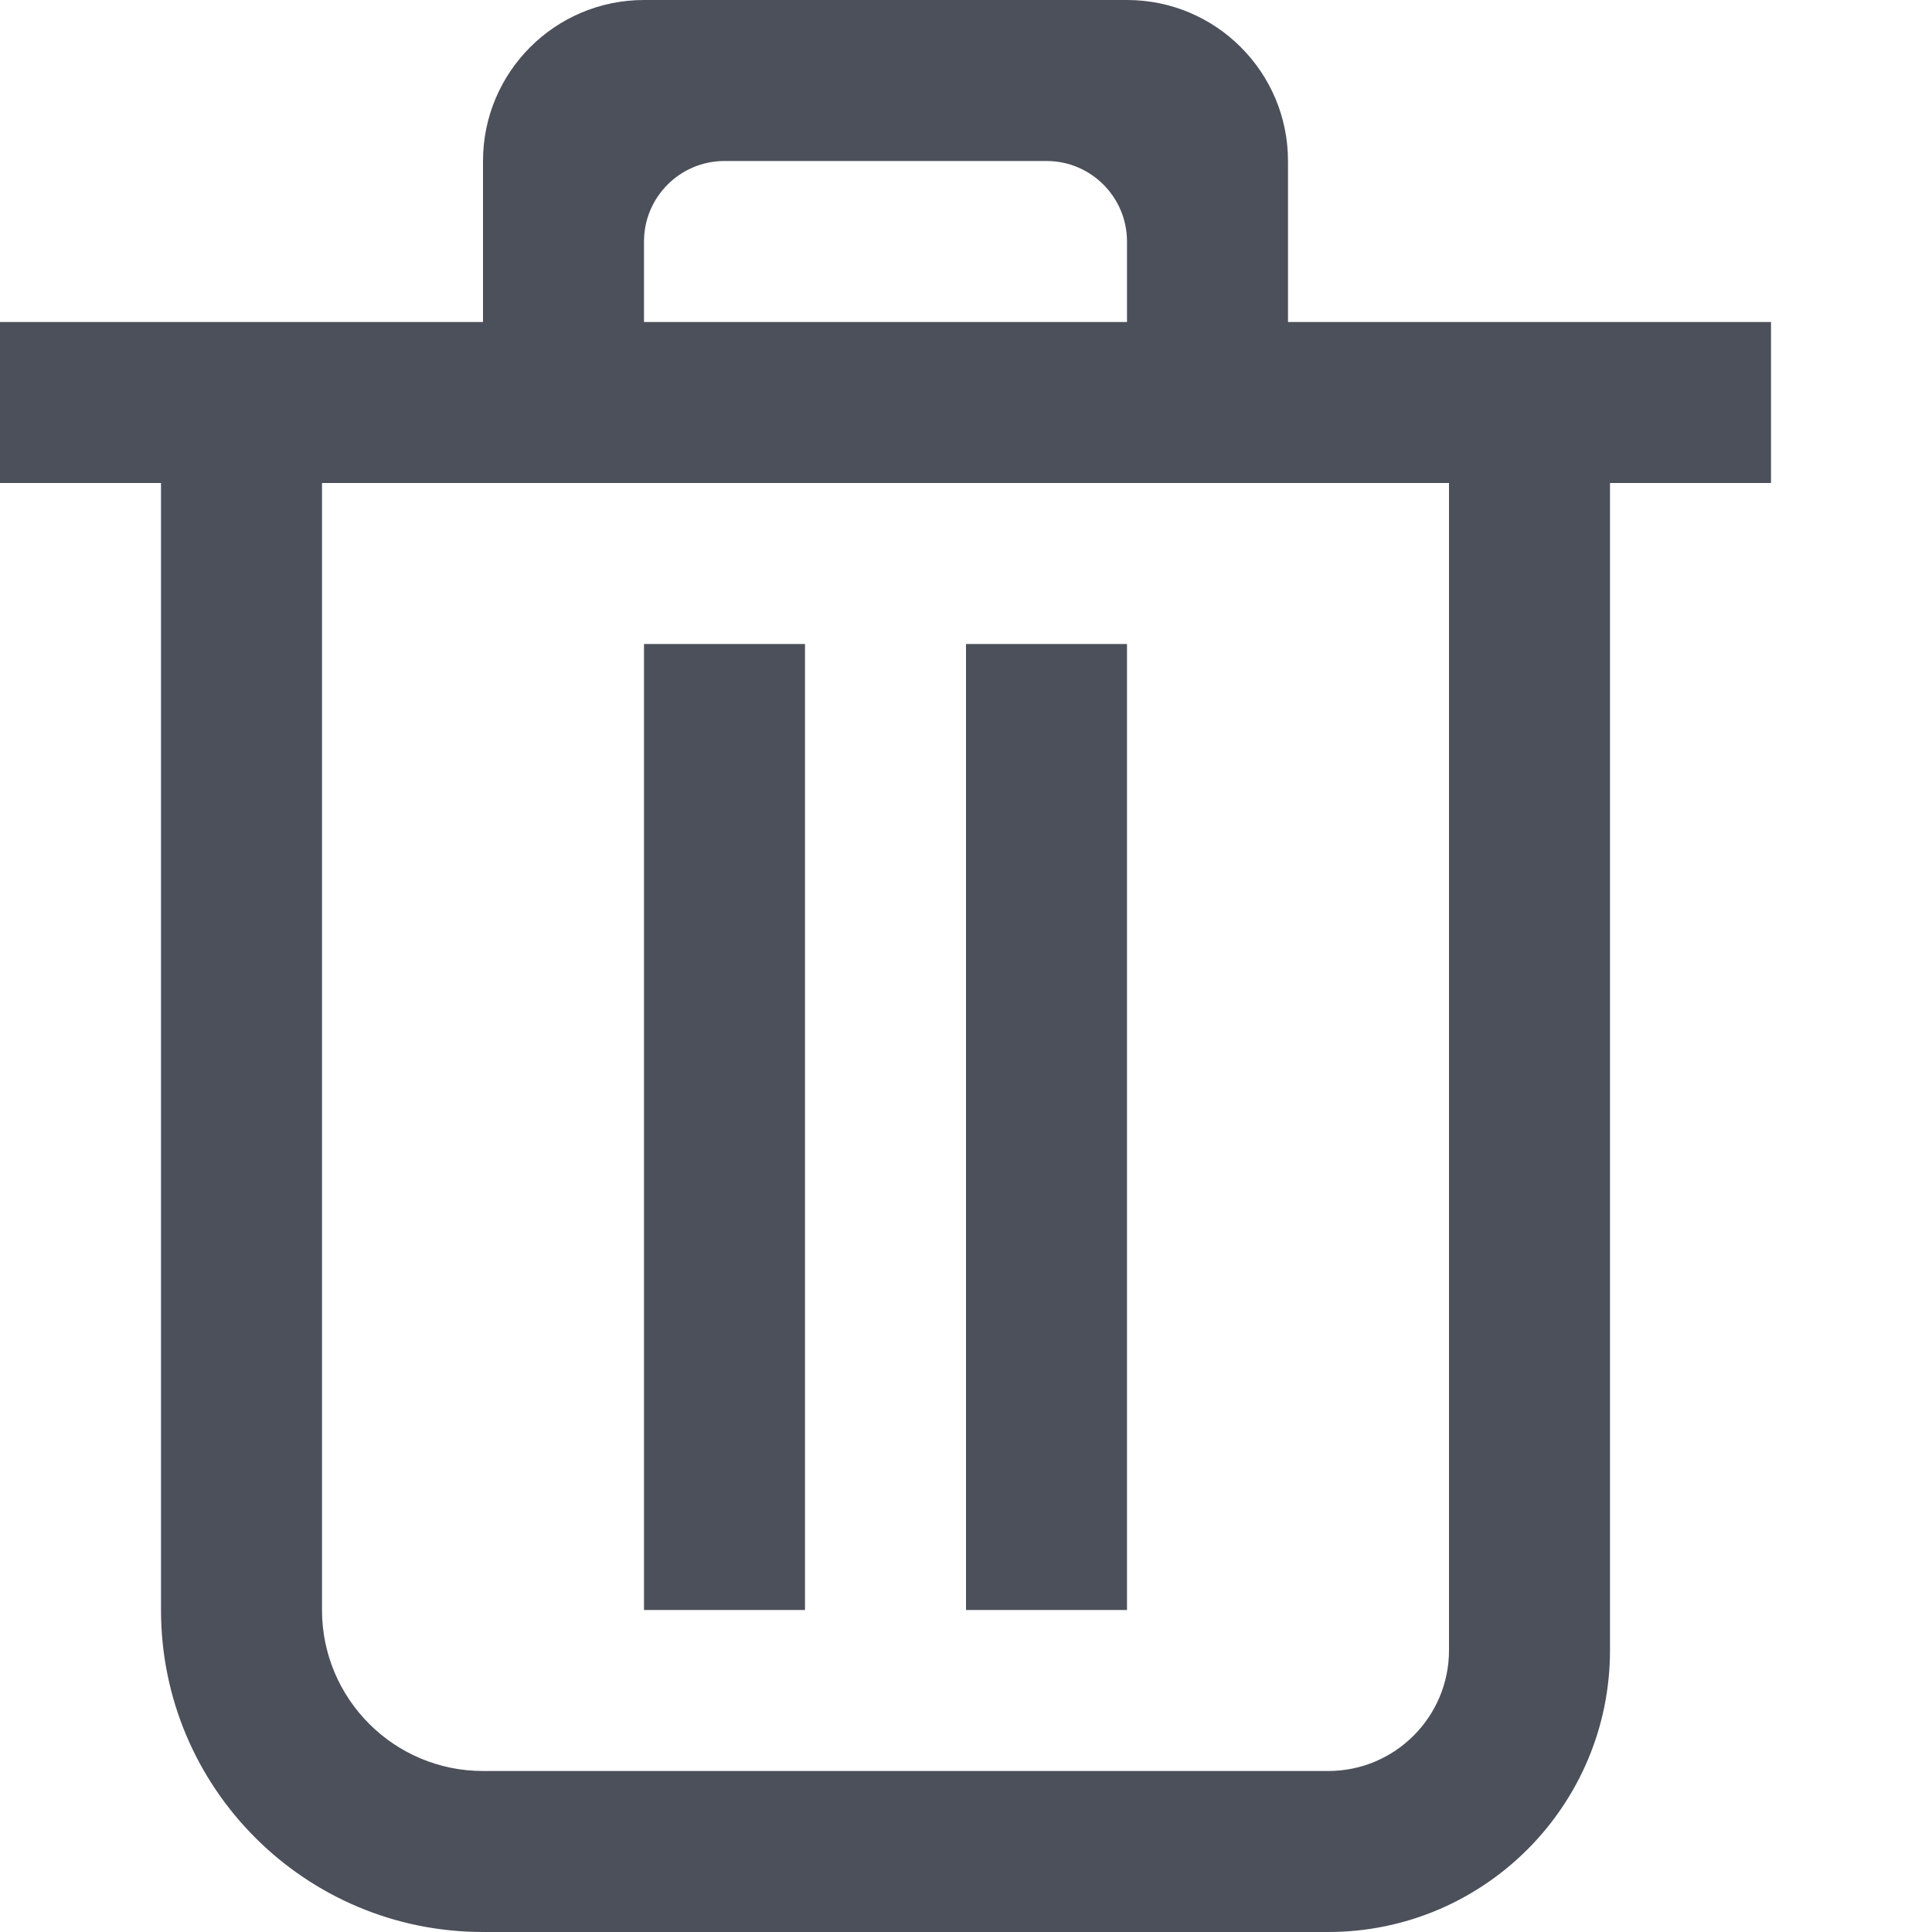
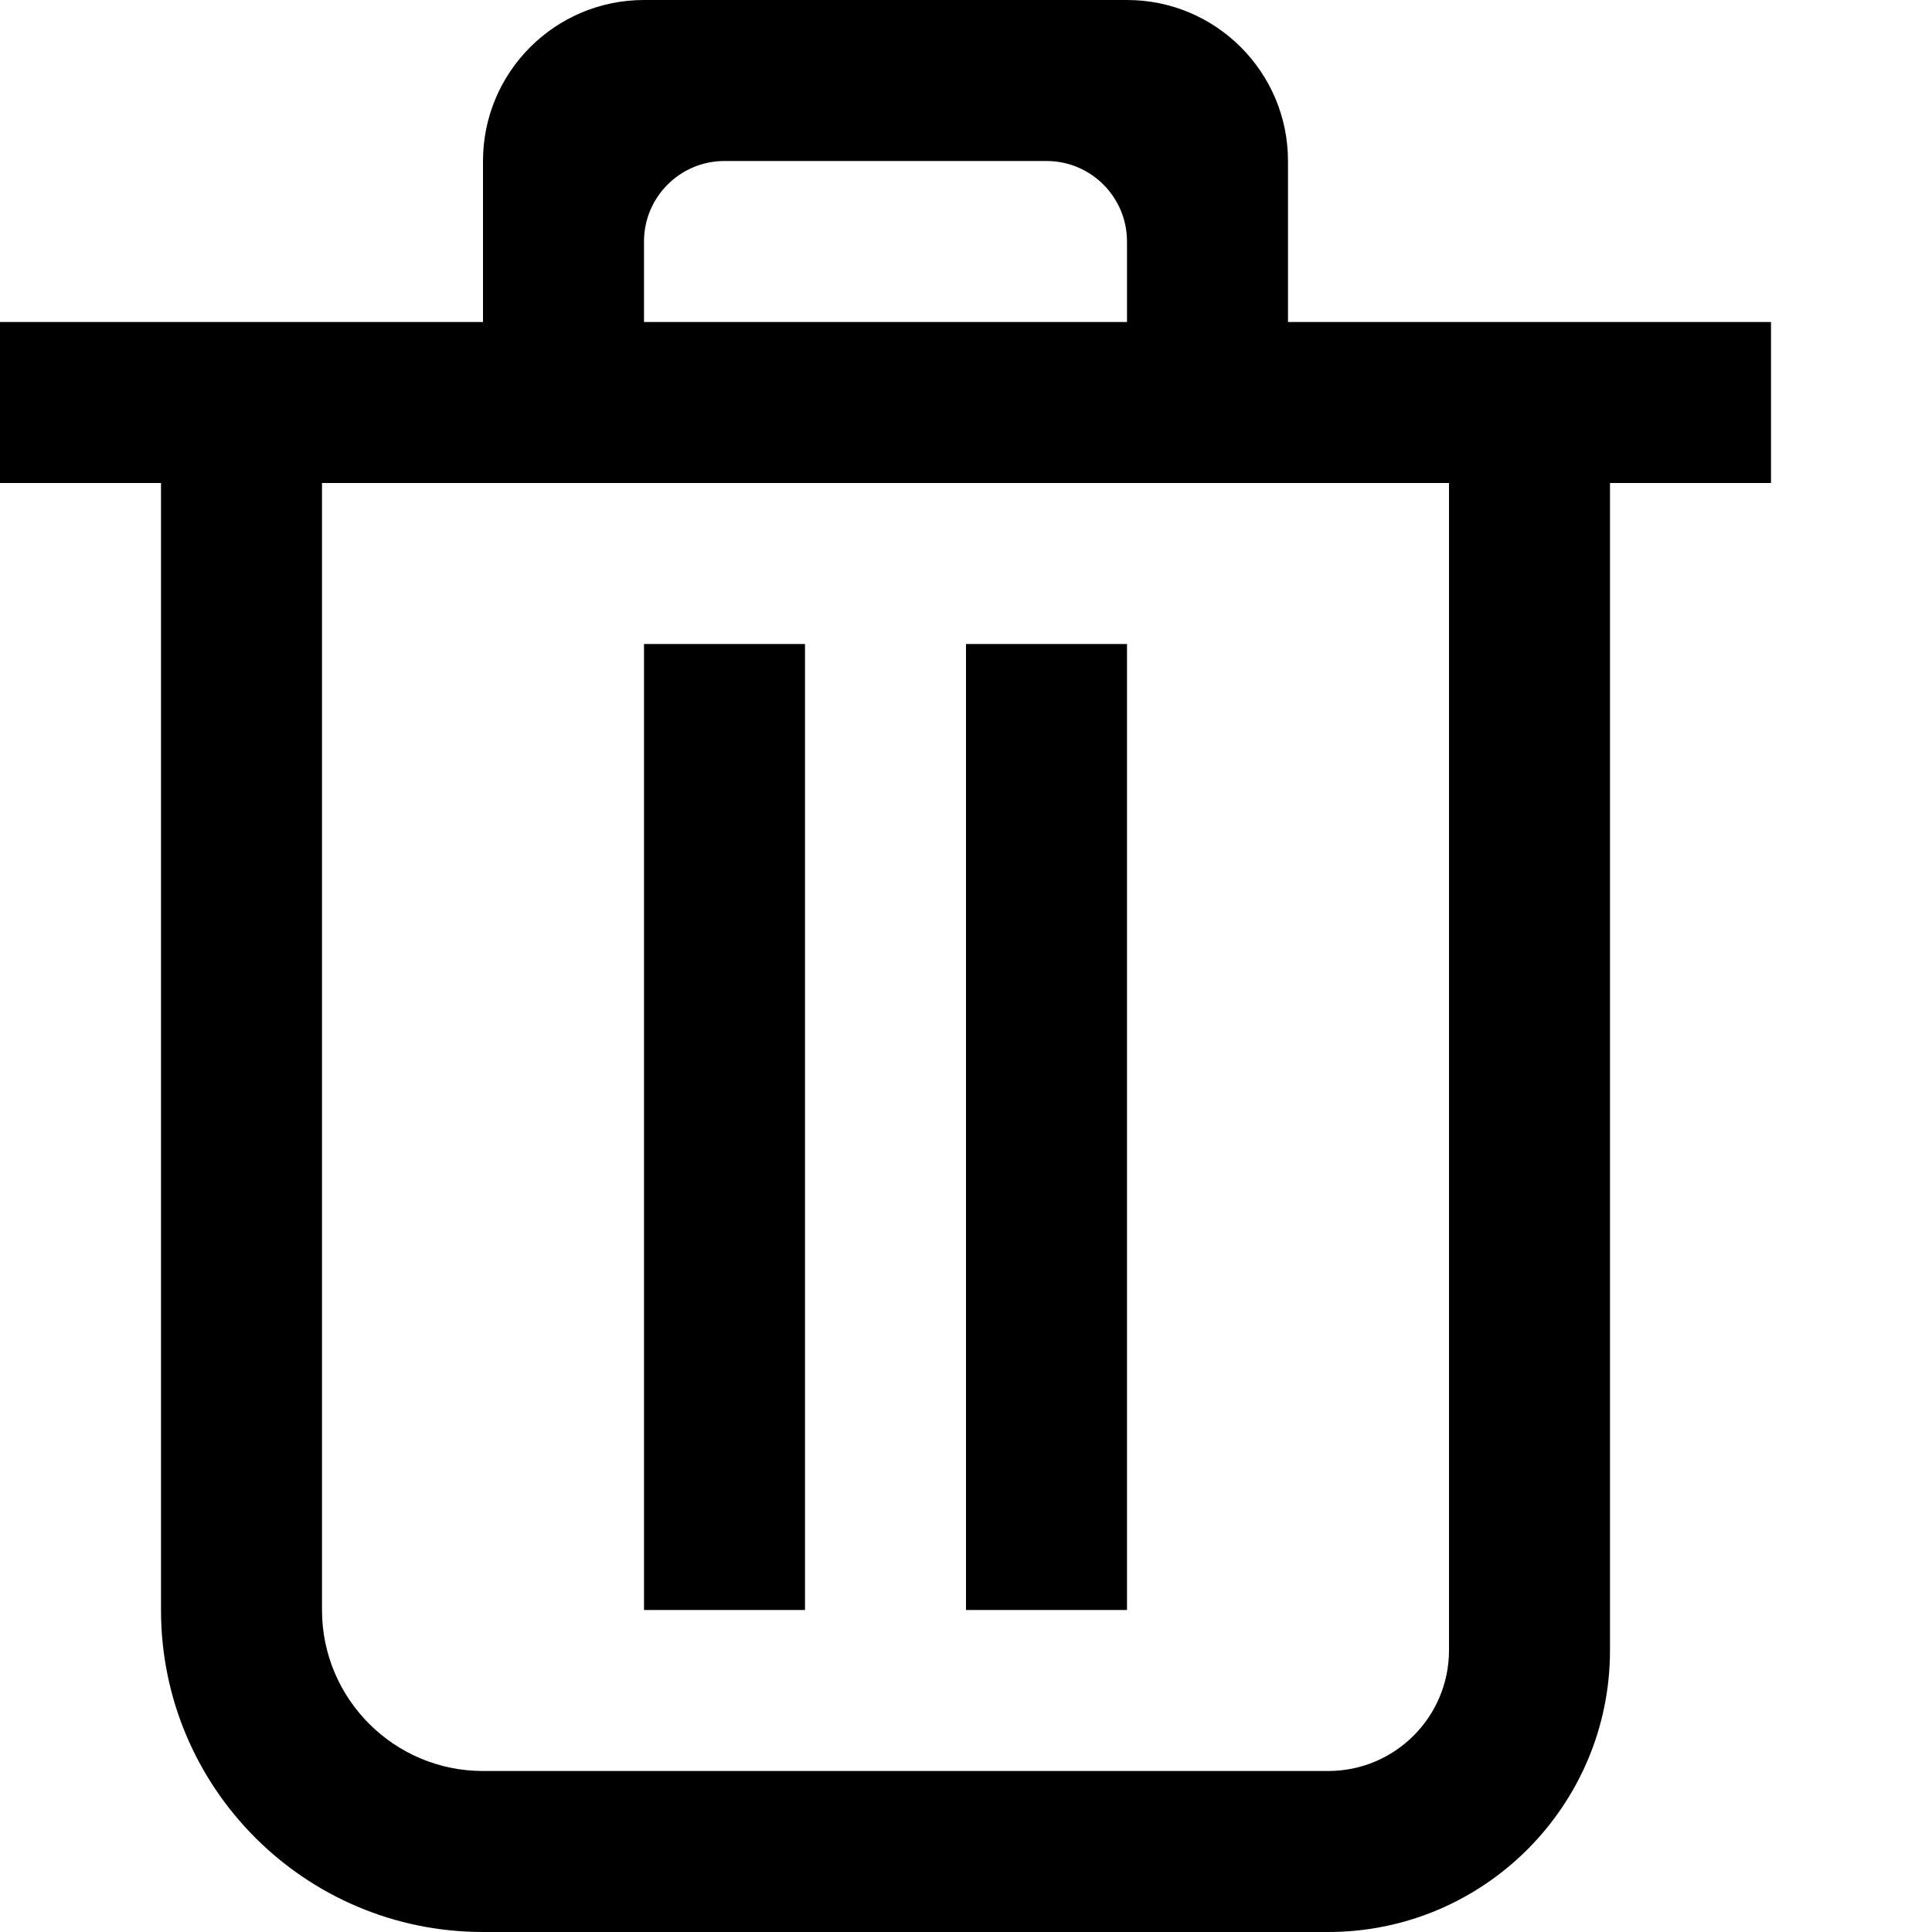
- <svg xmlns="http://www.w3.org/2000/svg" width="12" height="12" viewBox="0 0 12 12" fill="none">
-   <path d="M5 4V10H4V4H5Z" fill="#4C505B" />
-   <path d="M7 4V10H6V4H7Z" fill="#4C505B" />
-   <path fill-rule="evenodd" clip-rule="evenodd" d="M4 0C3.448 0 3 0.448 3 1V2H0V3H1V10C1 11.105 1.895 12 3 12H8.25C9.216 12 10 11.216 10 10.25V3H11V2H8V1C8 0.448 7.552 0 7 0H4ZM9 3H2V10C2 10.552 2.448 11 3 11H8.25C8.664 11 9 10.664 9 10.25V3ZM7 2H4V1.5C4 1.224 4.224 1 4.5 1H6.5C6.776 1 7 1.224 7 1.5V2Z" fill="#4C505B" />
+ <svg width="12" height="12" viewBox="0 0 12 12">
+   <path d="M5 4V10H4V4H5Z" />
+   <path d="M7 4V10H6V4H7Z" />
+   <path fill-rule="evenodd" clip-rule="evenodd" d="M4 0C3.448 0 3 0.448 3 1V2H0V3H1V10C1 11.105 1.895 12 3 12H8.25C9.216 12 10 11.216 10 10.25V3H11V2H8V1C8 0.448 7.552 0 7 0H4ZM9 3H2V10C2 10.552 2.448 11 3 11H8.25C8.664 11 9 10.664 9 10.25V3ZM7 2H4V1.5C4 1.224 4.224 1 4.5 1H6.5C6.776 1 7 1.224 7 1.5V2Z" />
</svg>
